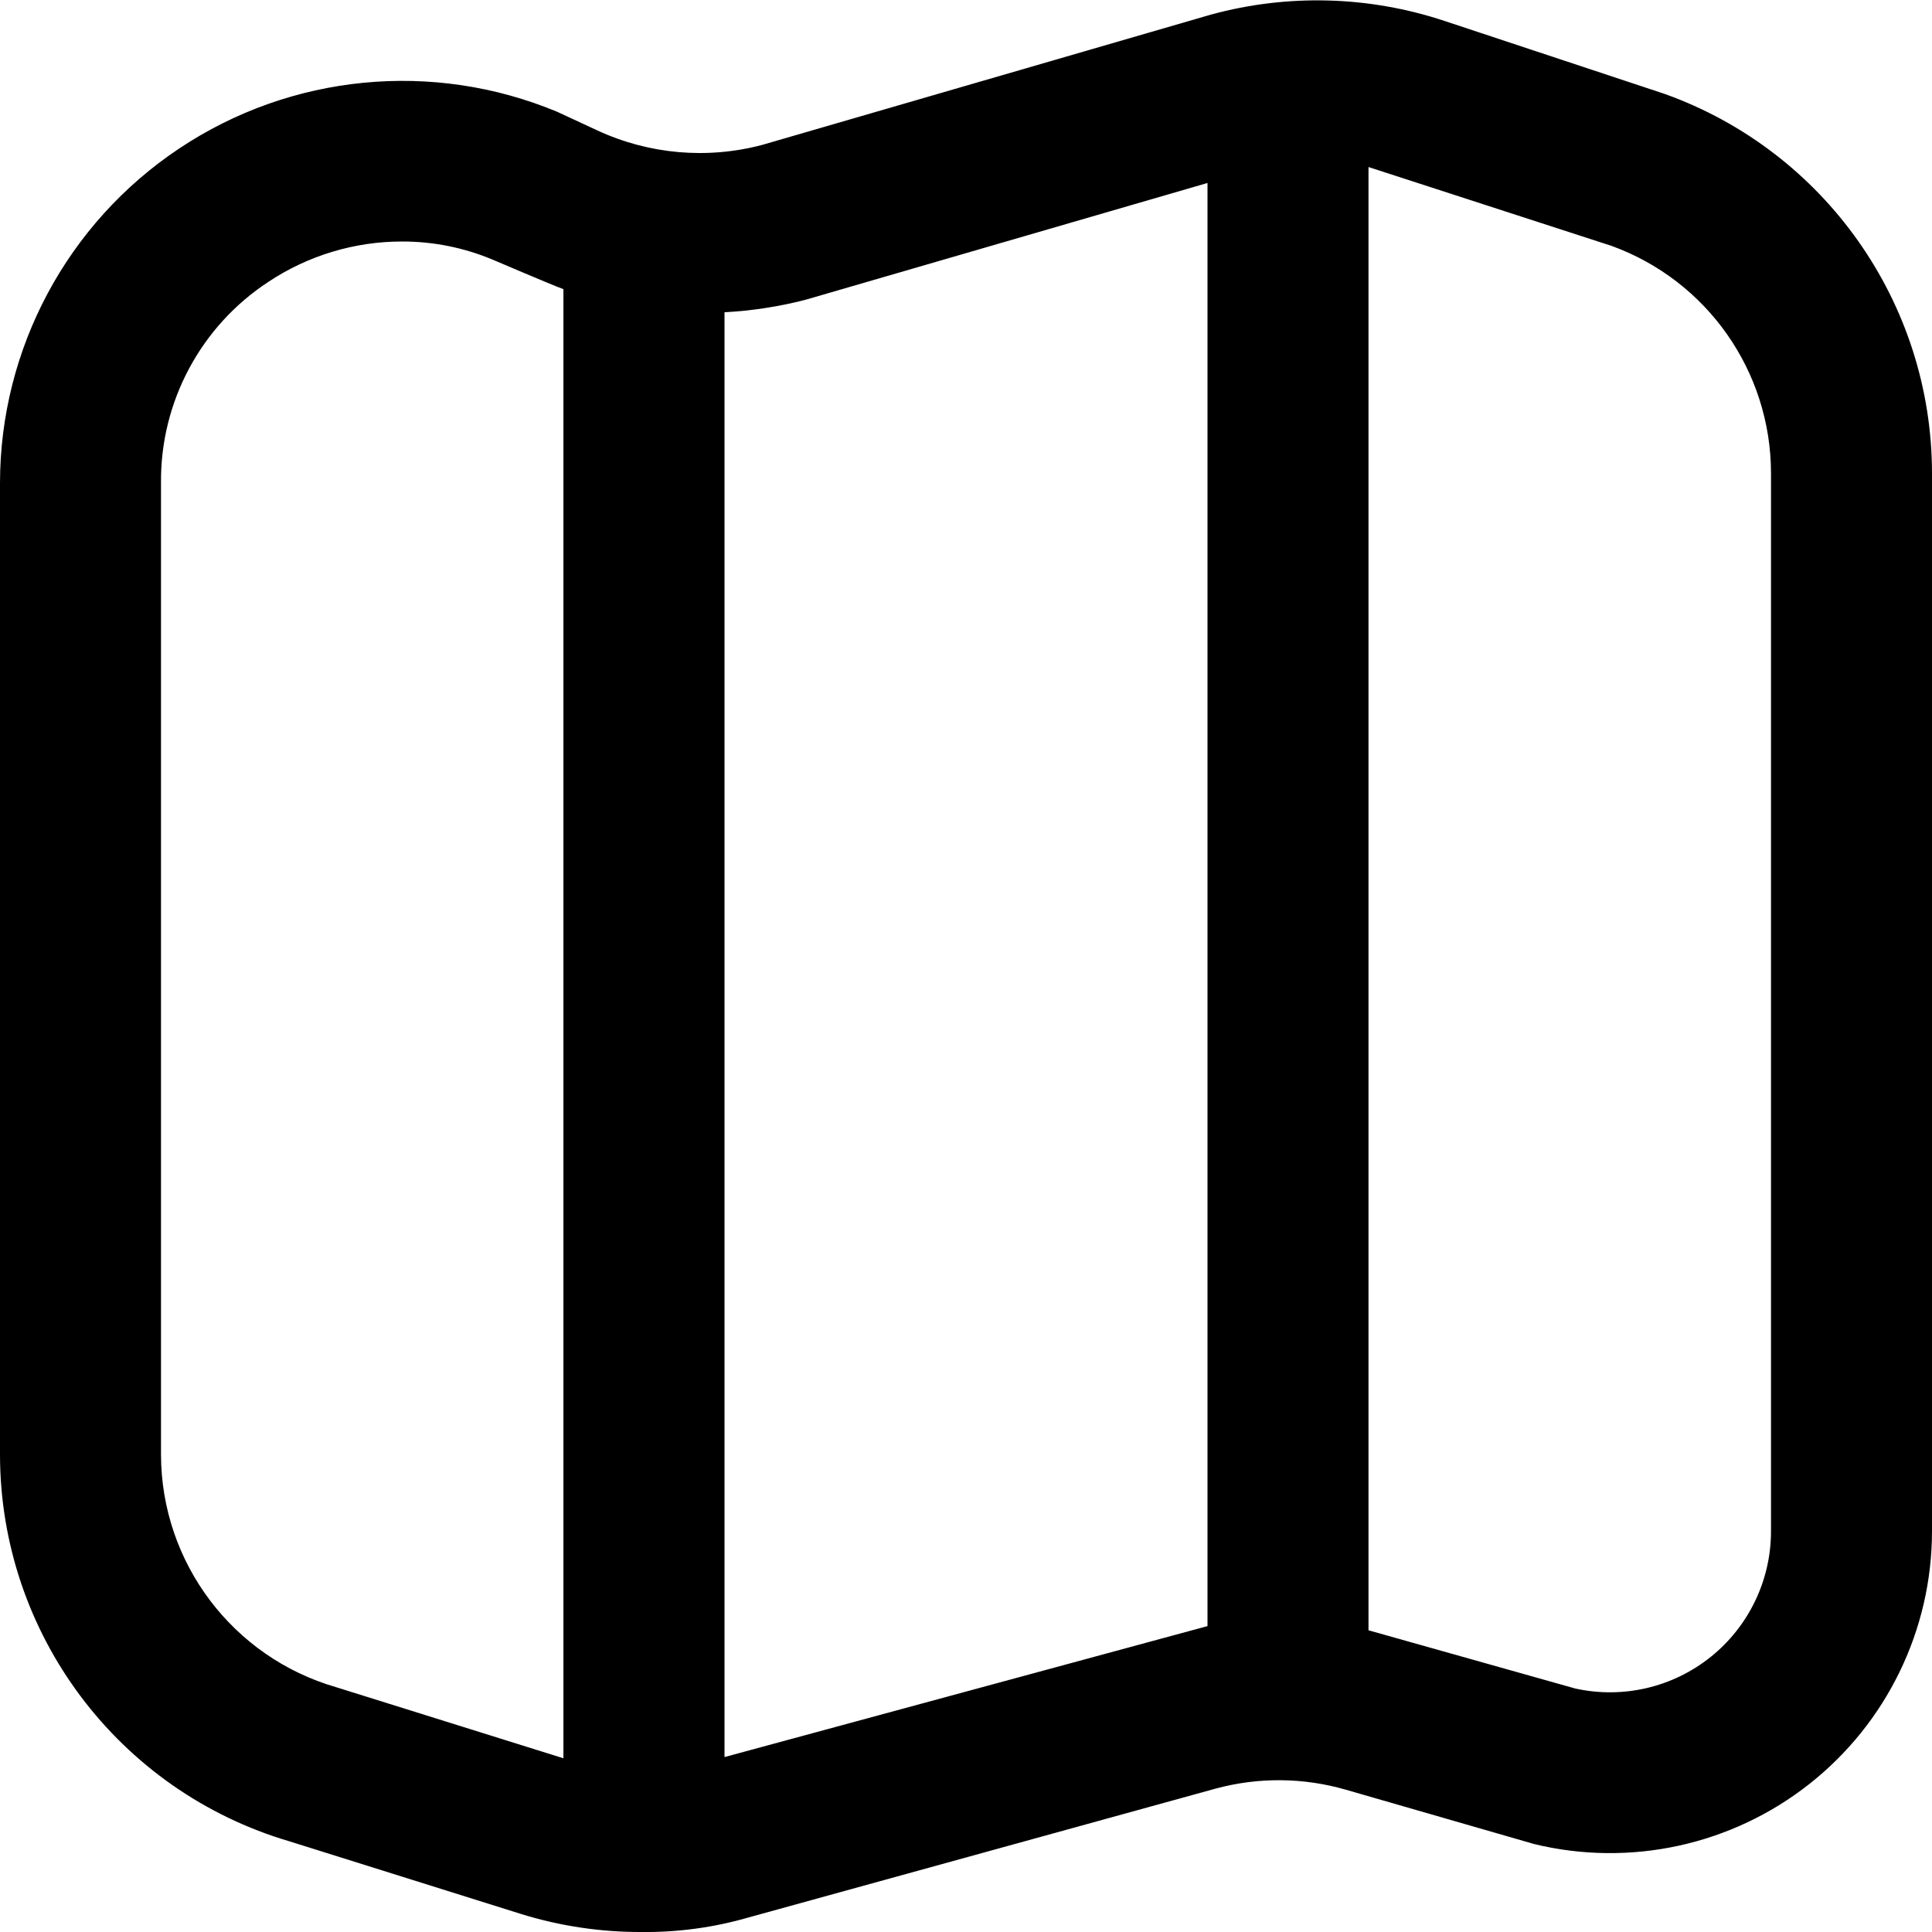
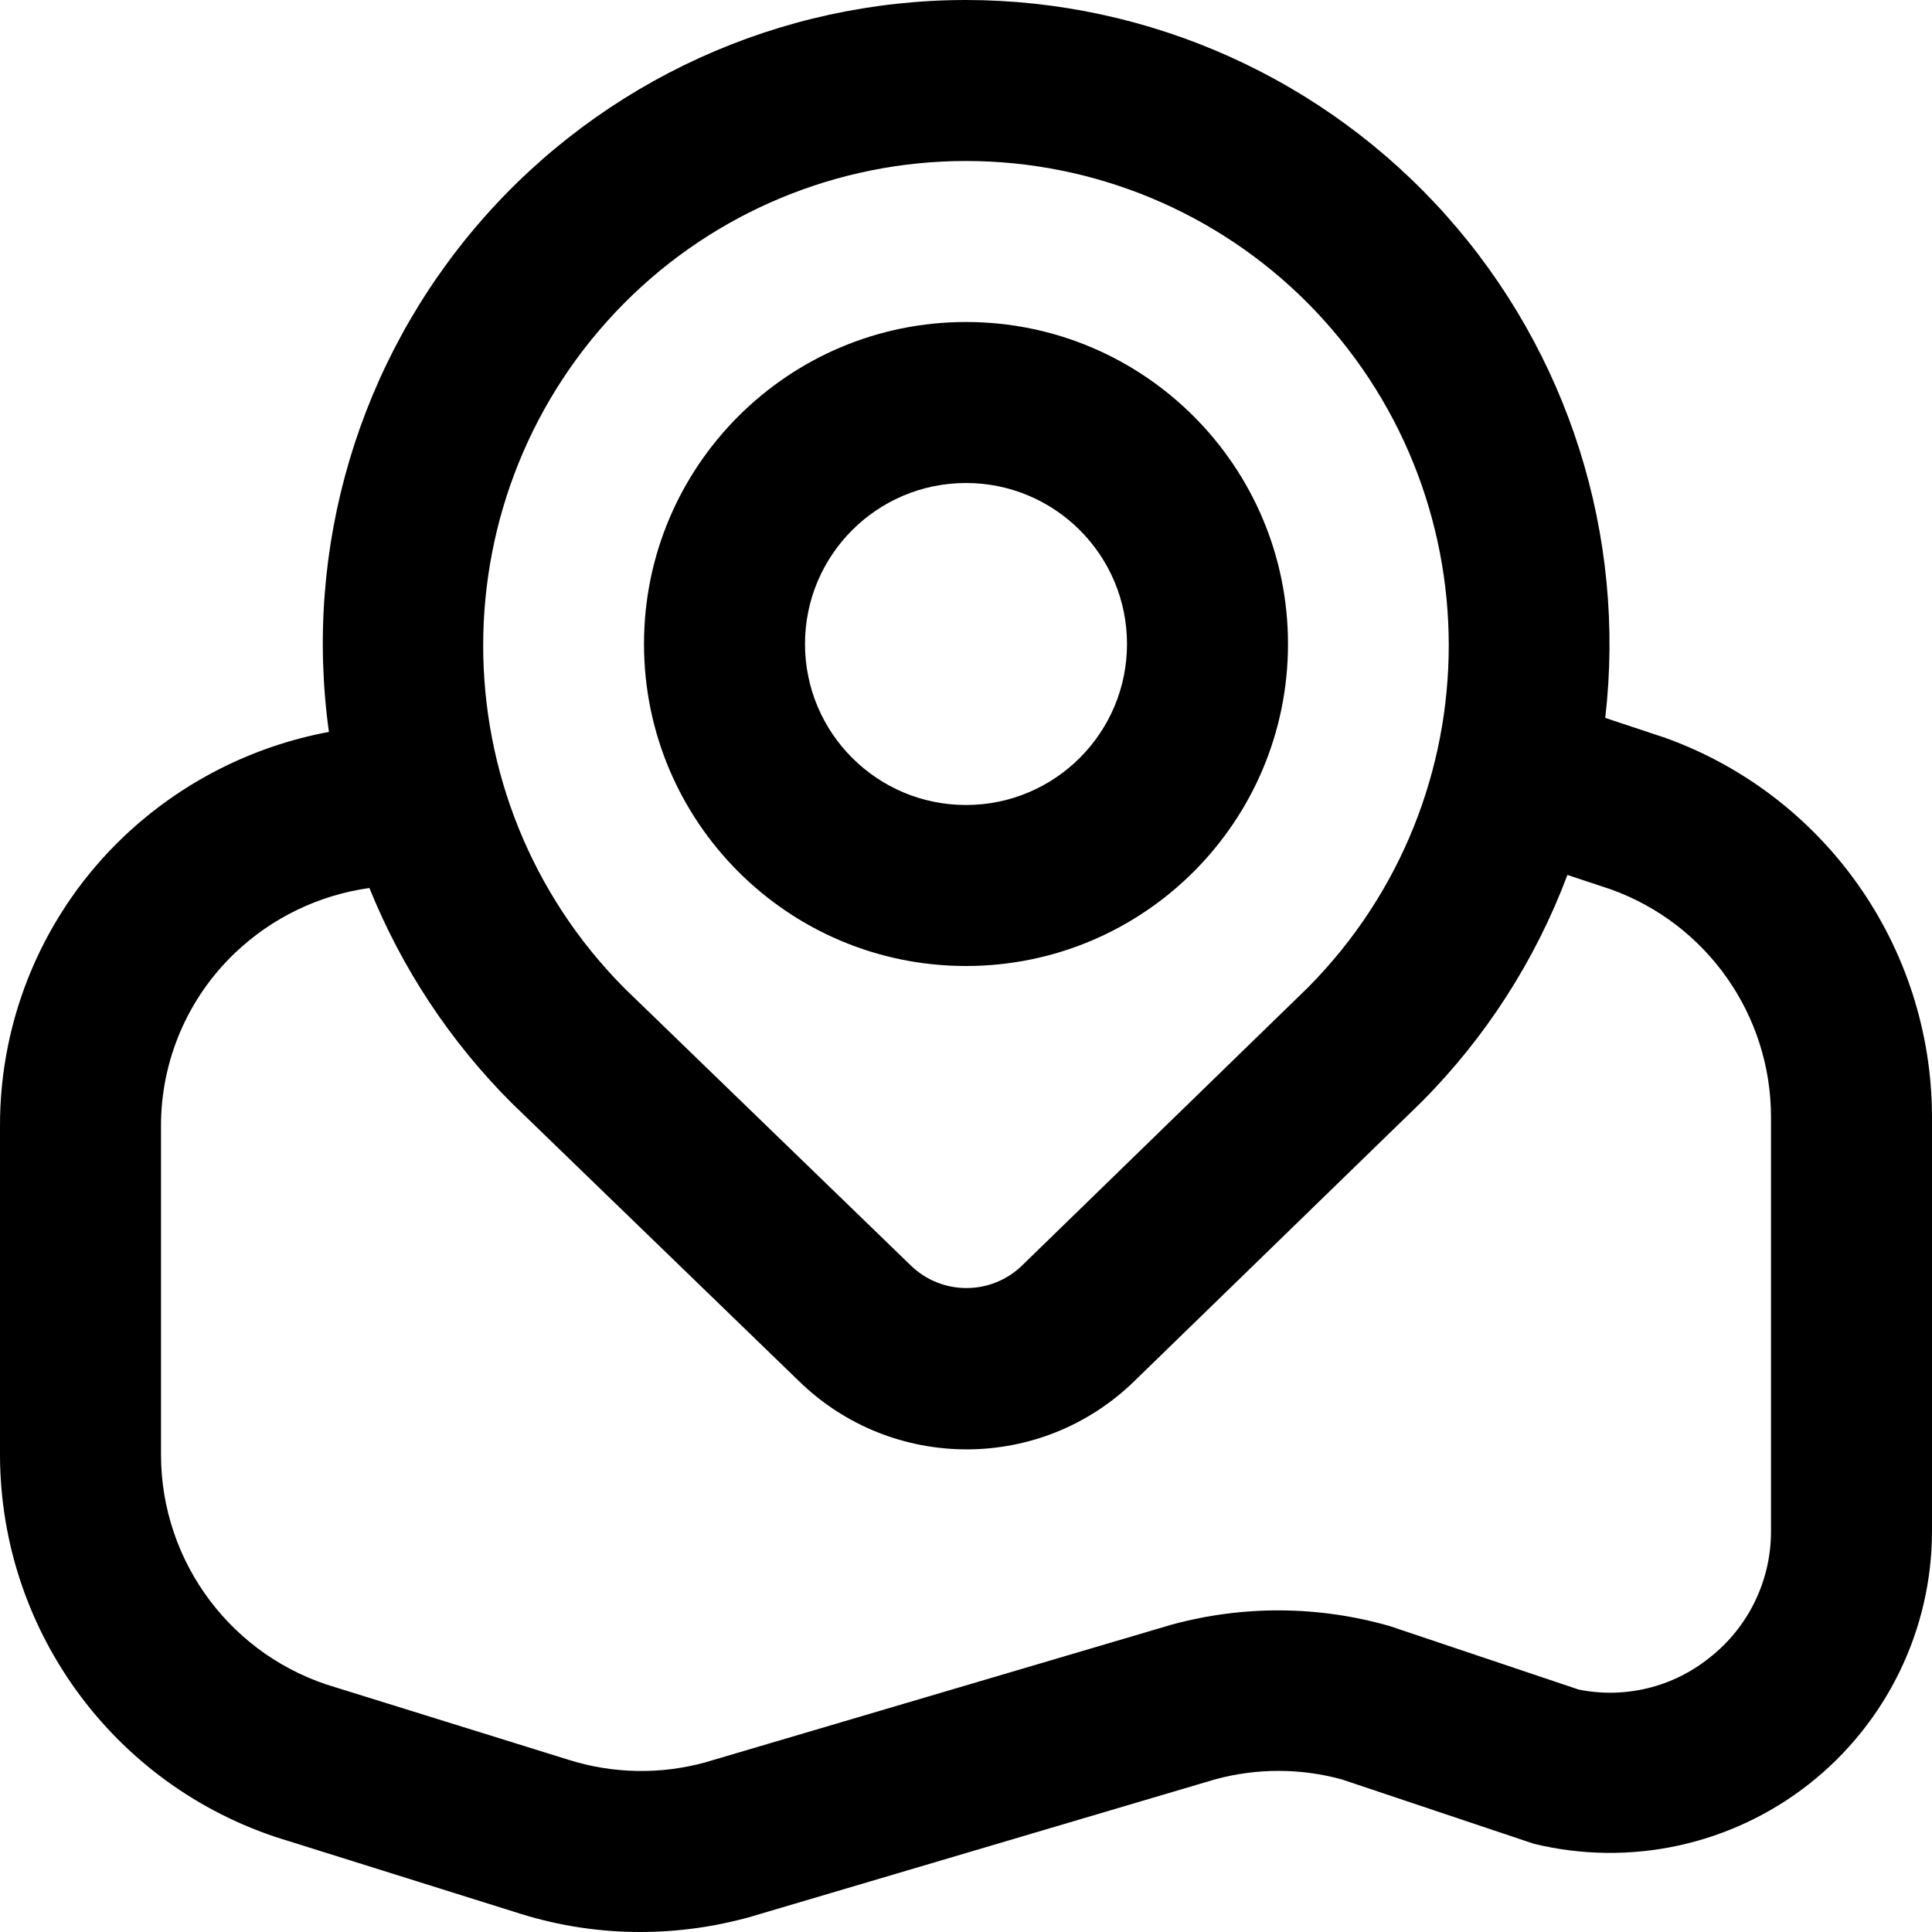
<svg xmlns="http://www.w3.org/2000/svg" id="Layer_1" data-name="Layer 1" viewBox="0 0 24 24" width="512" height="512">
-   <path d="M20.68,1.167l-.021-.007-2.715-.9a5.017,5.017,0,0,0-2.9-.079L9.468,1.8A3.025,3.025,0,0,1,7.42,1.62l-.5-.232A5,5,0,0,0,0,6V18.075a5.013,5.013,0,0,0,3.6,4.8l2.869.9A4.991,4.991,0,0,0,7.964,24,4.592,4.592,0,0,0,9.3,23.819l5.8-1.6a3,3,0,0,1,1.617.013l2.343.676A4,4,0,0,0,24,19.021V5.876A5.01,5.01,0,0,0,20.68,1.167ZM4.176,20.959A3.013,3.013,0,0,1,2,18.075V6a2.953,2.953,0,0,1,1.336-2.5A3,3,0,0,1,5,3a2.9,2.9,0,0,1,1.112.222s.745.319.887.37V21.842ZM9,21.827V3.879a5.105,5.105,0,0,0,1.006-.155L15,2.273V20.2Zm13-2.806a2,2,0,0,1-2.433,1.954L17,20.252V2.075l3.018.979A3.006,3.006,0,0,1,22,5.876Z" />
+   <path d="M12,12A4,4,0,1,0,8,8,4,4,0,0,0,12,12Zm0-6a2,2,0,1,1-2,2A2,2,0,0,1,12,6Zm8.66,3.157-.719-.239A8,8,0,0,0,12,0,7.993,7.993,0,0,0,4.086,9.092a5.045,5.045,0,0,0-2.548,1.3A4.946,4.946,0,0,0,0,14v4.075a5.013,5.013,0,0,0,3.6,4.8l2.87.9A4.981,4.981,0,0,0,7.959,24a5.076,5.076,0,0,0,1.355-.186l5.78-1.71a2.987,2.987,0,0,1,1.573,0l2.387.8A4,4,0,0,0,24,19.021V13.872A5.015,5.015,0,0,0,20.66,9.156ZM7.758,3.762a5.987,5.987,0,0,1,8.484,0,6.037,6.037,0,0,1,.011,8.5L12.7,15.717a.992.992,0,0,1-1.389,0L7.758,12.277A6.04,6.04,0,0,1,7.758,3.762ZM22,19.021a1.991,1.991,0,0,1-.764,1.572,1.969,1.969,0,0,1-1.626.395L17.265,20.2a5.023,5.023,0,0,0-2.717-.016L8.764,21.892a3,3,0,0,1-1.694-.029l-2.894-.9A3.013,3.013,0,0,1,2,18.075V14a2.964,2.964,0,0,1,.92-2.163,3.024,3.024,0,0,1,1.669-.806A8.021,8.021,0,0,0,6.354,13.7l3.567,3.453a2.983,2.983,0,0,0,4.174,0l3.563-3.463a7.962,7.962,0,0,0,1.813-2.821l.537.178A3.006,3.006,0,0,1,22,13.872Z" />
</svg>
